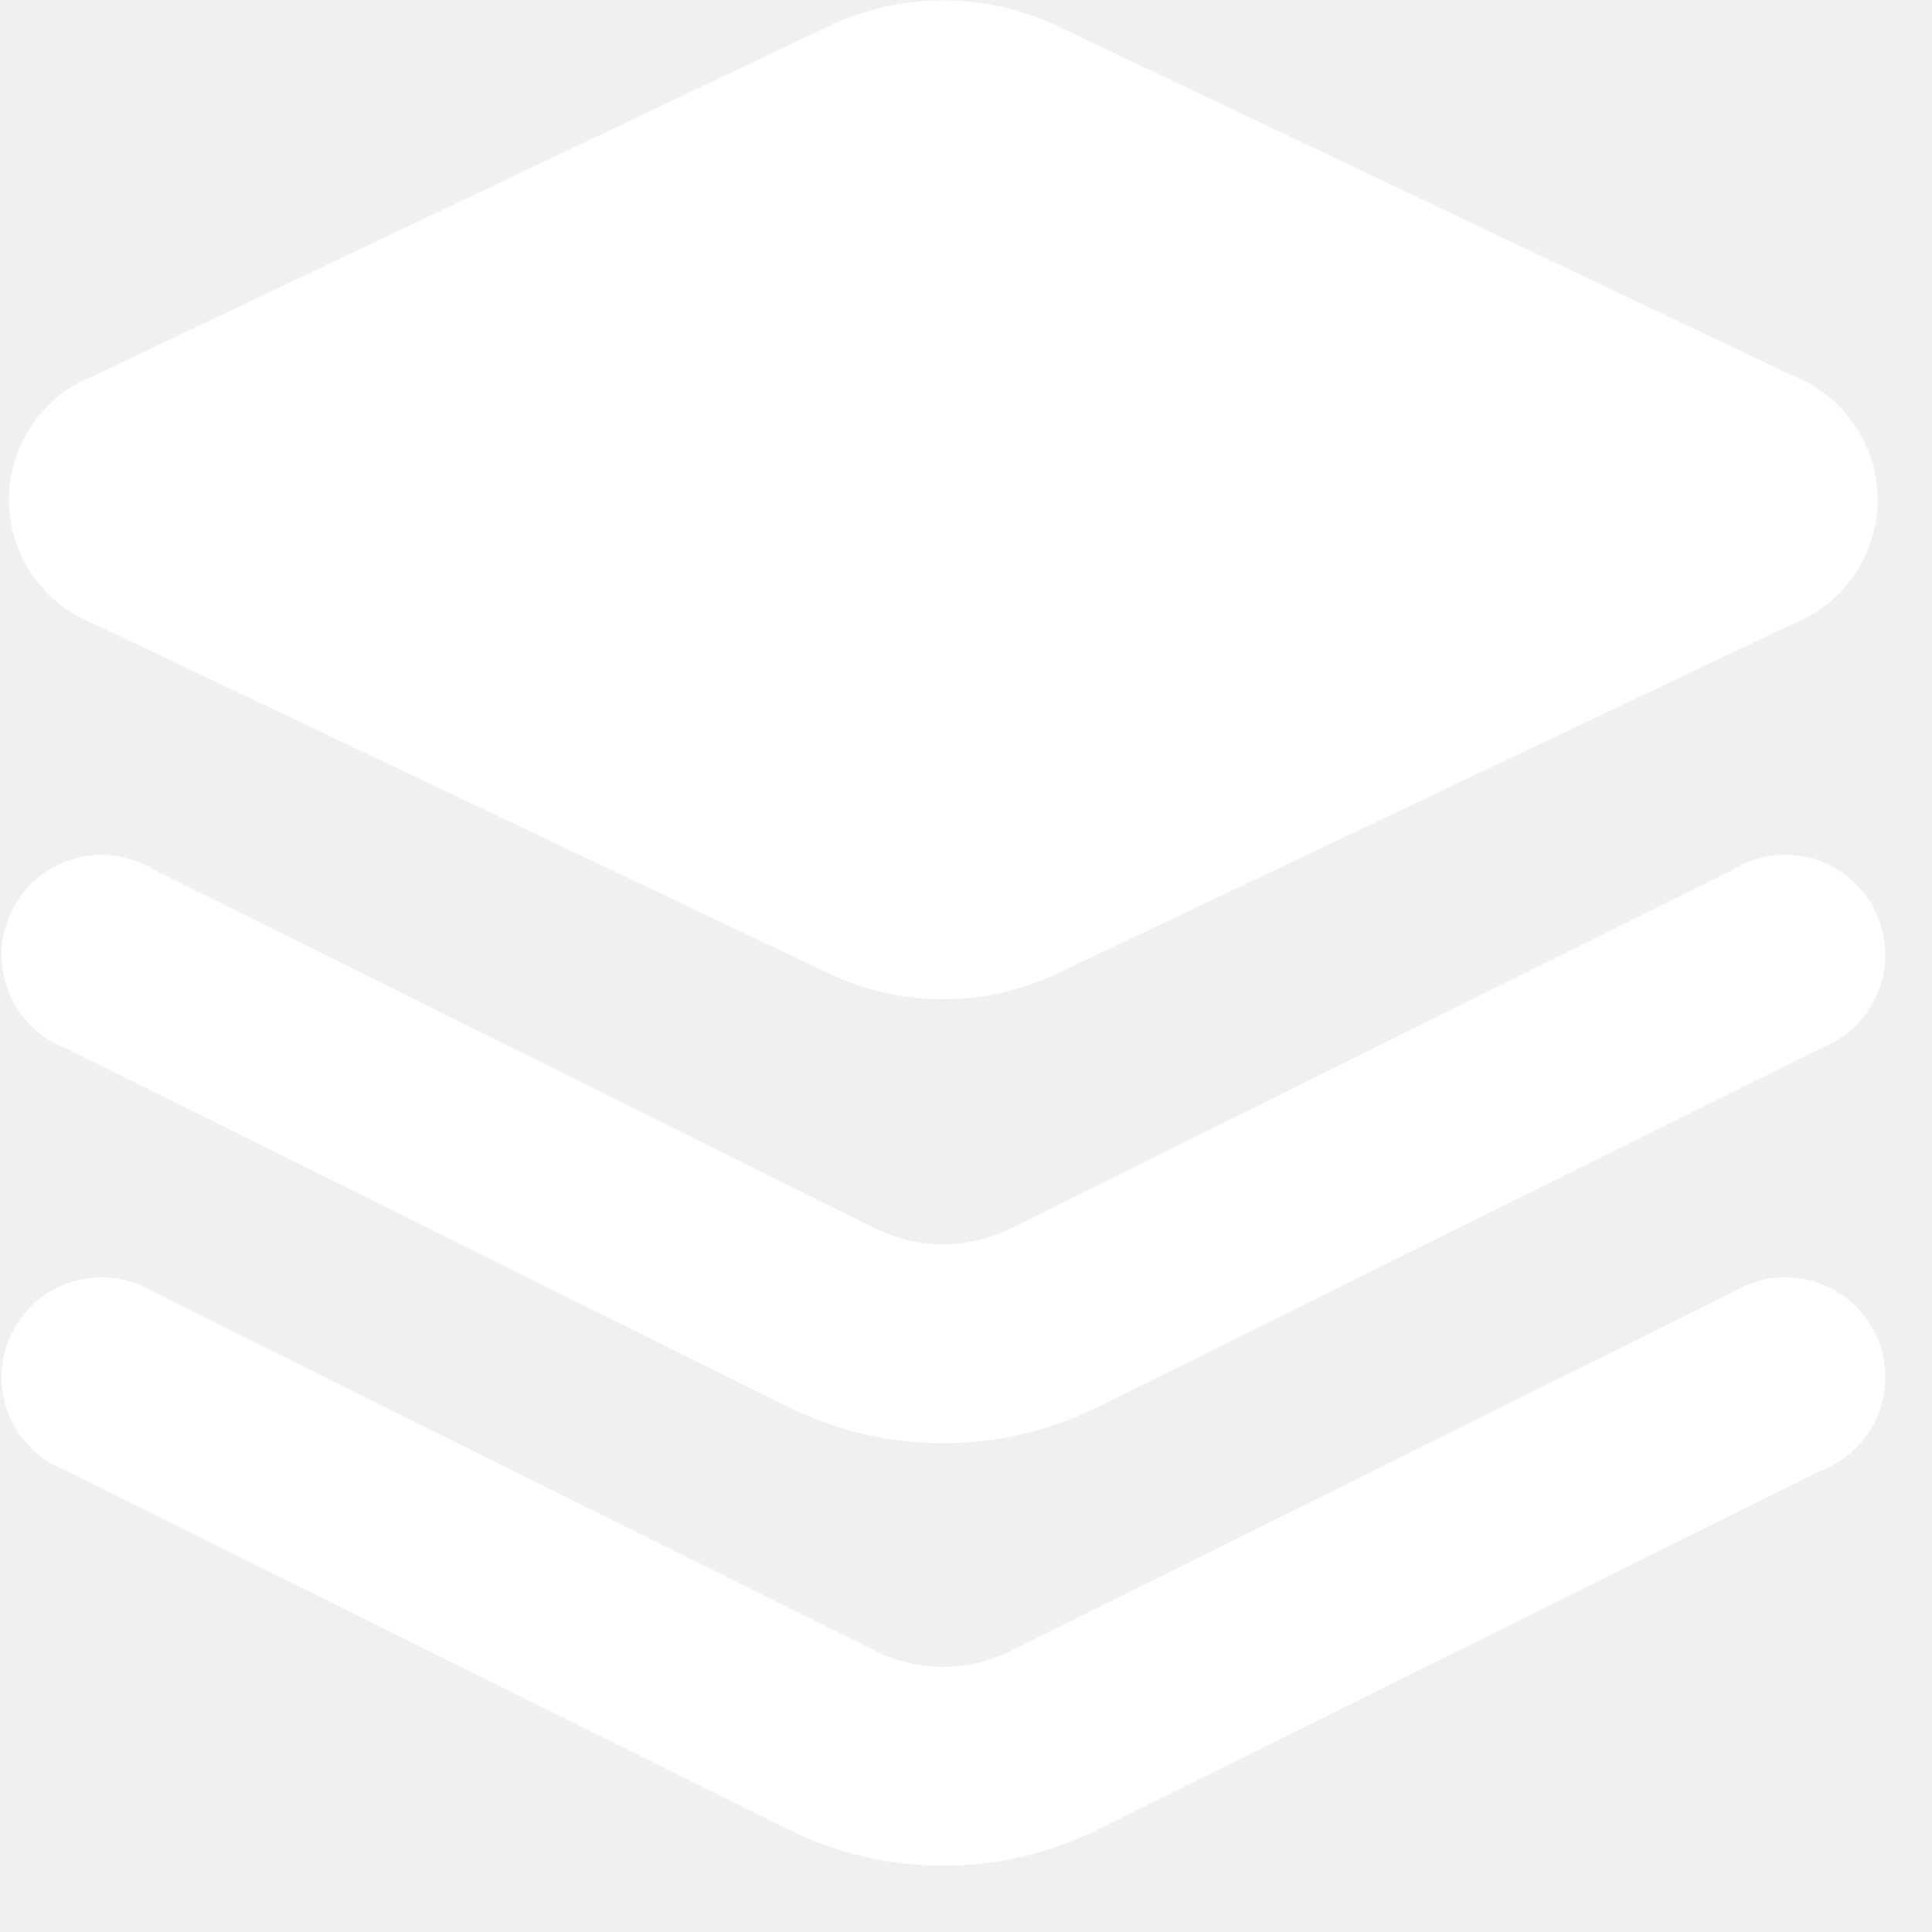
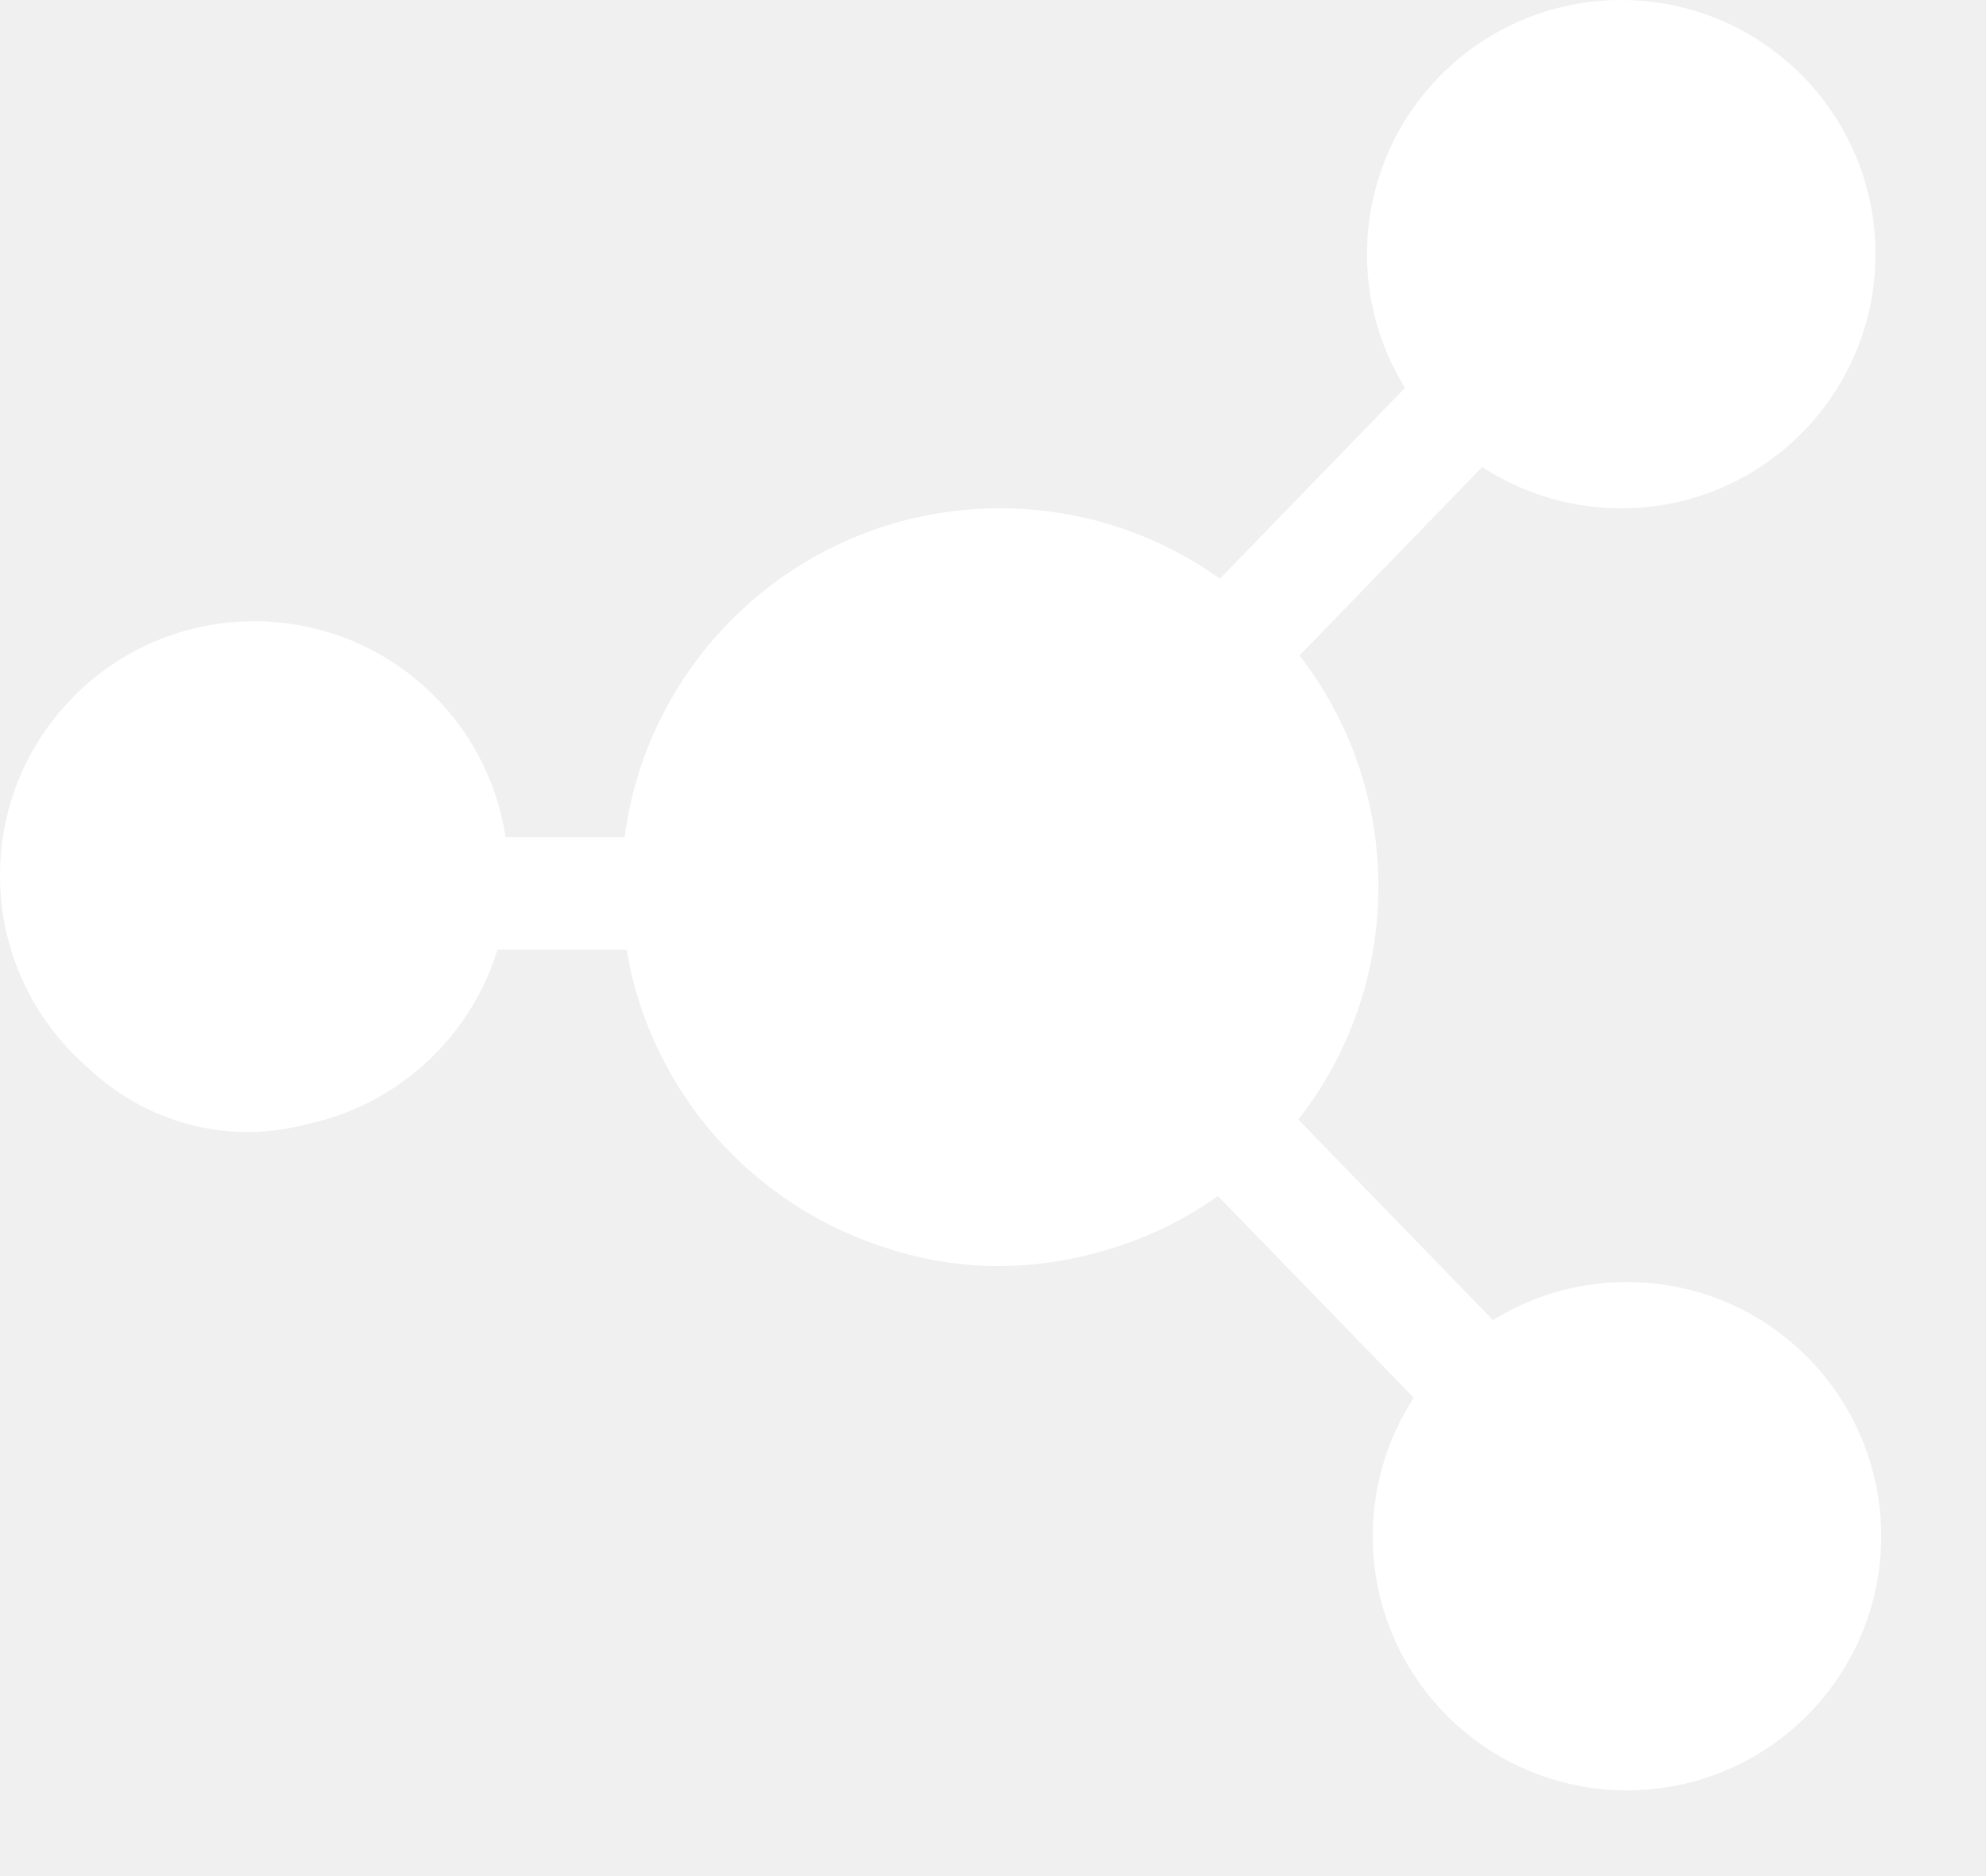
- <svg xmlns="http://www.w3.org/2000/svg" width="16px" height="16px" viewBox="0 0 16 16" version="1.1">
-   <g id="企业端" stroke="none" stroke-width="1" fill="none" fill-rule="evenodd">
-     <g id="项目群统一管理" transform="translate(-26, -152)" fill="#FFFFFF" fill-rule="nonzero">
+ <svg xmlns="http://www.w3.org/2000/svg" width="18px" height="17px" viewBox="0 0 18 17" version="1.1">
+   <g id="企业端-后台2021定稿" stroke="none" stroke-width="1" fill="none" fill-rule="evenodd">
+     <g id="人员管理" transform="translate(-35, -151)" fill="#FFFFFF">
      <g id="菜单">
-         <g id="企业账户中心" transform="translate(0, 102)">
-           <g id="项目" transform="translate(26, 50)">
-             <path d="M6.881,8.07 L0.78,5.168 C0.355,5.003 0.075,4.595 0.075,4.139 C0.075,3.683 0.355,3.274 0.78,3.11 L6.881,0.208 C7.471,-0.066 8.151,-0.066 8.741,0.208 L14.844,3.11 C15.269,3.274 15.549,3.683 15.549,4.139 C15.549,4.595 15.269,5.003 14.844,5.168 L8.741,8.07 C8.151,8.344 7.471,8.344 6.881,8.07" id="路径" />
-             <path d="M7.811,15.451 C7.367,15.451 6.93,15.349 6.532,15.153 L0.543,12.178 C0.25,12.065 0.046,11.796 0.016,11.483 C-0.013,11.17 0.137,10.868 0.404,10.702 C0.672,10.537 1.009,10.537 1.277,10.702 L7.259,13.676 C7.607,13.848 8.015,13.848 8.362,13.676 L14.349,10.702 C14.616,10.537 14.954,10.537 15.221,10.702 C15.489,10.868 15.639,11.17 15.609,11.483 C15.58,11.796 15.376,12.065 15.083,12.178 L9.09,15.153 C8.692,15.349 8.255,15.451 7.811,15.451 L7.811,15.451 Z M7.811,11.952 C7.367,11.952 6.93,11.851 6.532,11.654 L0.543,8.68 C0.25,8.567 0.046,8.298 0.016,7.985 C-0.013,7.672 0.137,7.369 0.404,7.204 C0.672,7.038 1.009,7.038 1.277,7.204 L7.259,10.178 C7.607,10.347 8.014,10.347 8.362,10.178 L14.349,7.204 C14.616,7.038 14.954,7.038 15.221,7.204 C15.489,7.369 15.639,7.672 15.609,7.985 C15.58,8.298 15.376,8.567 15.083,8.68 L9.09,11.654 C8.692,11.85 8.255,11.952 7.811,11.952 L7.811,11.952 Z" id="形状" />
-           </g>
+         <g id="组织管理" transform="translate(35, 151)">
+           <path d="M14.698,11.678 C14.316,11.678 13.943,11.782 13.618,11.98 L13.571,12.008 L11.717,10.097 L11.752,10.046 C12.161,9.463 12.376,8.772 12.376,8.048 C12.378,7.336 12.162,6.64 11.757,6.054 L11.72,6.002 L13.575,4.088 L13.623,4.118 C13.948,4.313 14.32,4.416 14.698,4.416 C15.877,4.416 16.838,3.426 16.838,2.209 C16.838,0.993 15.878,0.004 14.697,0.004 C13.518,0.004 12.558,0.993 12.558,2.209 C12.558,2.598 12.659,2.981 12.848,3.319 L12.876,3.37 L11.02,5.284 L10.971,5.248 C9.73,4.336 8.018,4.422 6.876,5.455 C6.275,5.995 5.882,6.728 5.766,7.527 L5.756,7.59 L4.337,7.59 L4.325,7.532 C4.091,6.541 3.236,5.85 2.245,5.85 C1.066,5.85 0.105,6.839 0.105,8.055 C0.105,9.272 1.066,10.262 2.245,10.262 C3.195,10.262 4.04,9.604 4.302,8.663 L4.317,8.609 L5.77,8.609 L5.782,8.67 C6.07,10.296 7.446,11.477 9.051,11.477 C9.742,11.477 10.402,11.261 10.965,10.851 L11.014,10.817 L12.873,12.732 L12.844,12.782 C12.656,13.119 12.557,13.498 12.558,13.884 C12.558,15.102 13.517,16.091 14.696,16.091 C15.875,16.091 16.836,15.102 16.836,13.884 C16.836,12.668 15.876,11.678 14.698,11.678 L14.698,11.678 Z" id="路径" fill-rule="nonzero" />
+           <rect id="矩形" fill-rule="nonzero" x="5.632" y="4.608" width="6.861" height="6.861" rx="3.43" />
+           <rect id="矩形" x="12.39" y="0" width="4.608" height="4.608" rx="2.304" />
+           <rect id="矩形" x="0" y="5.632" width="4.608" height="4.608" rx="2.304" />
+           <rect id="矩形" x="12.442" y="11.622" width="4.608" height="4.608" rx="2.304" />
        </g>
      </g>
    </g>
  </g>
</svg>
